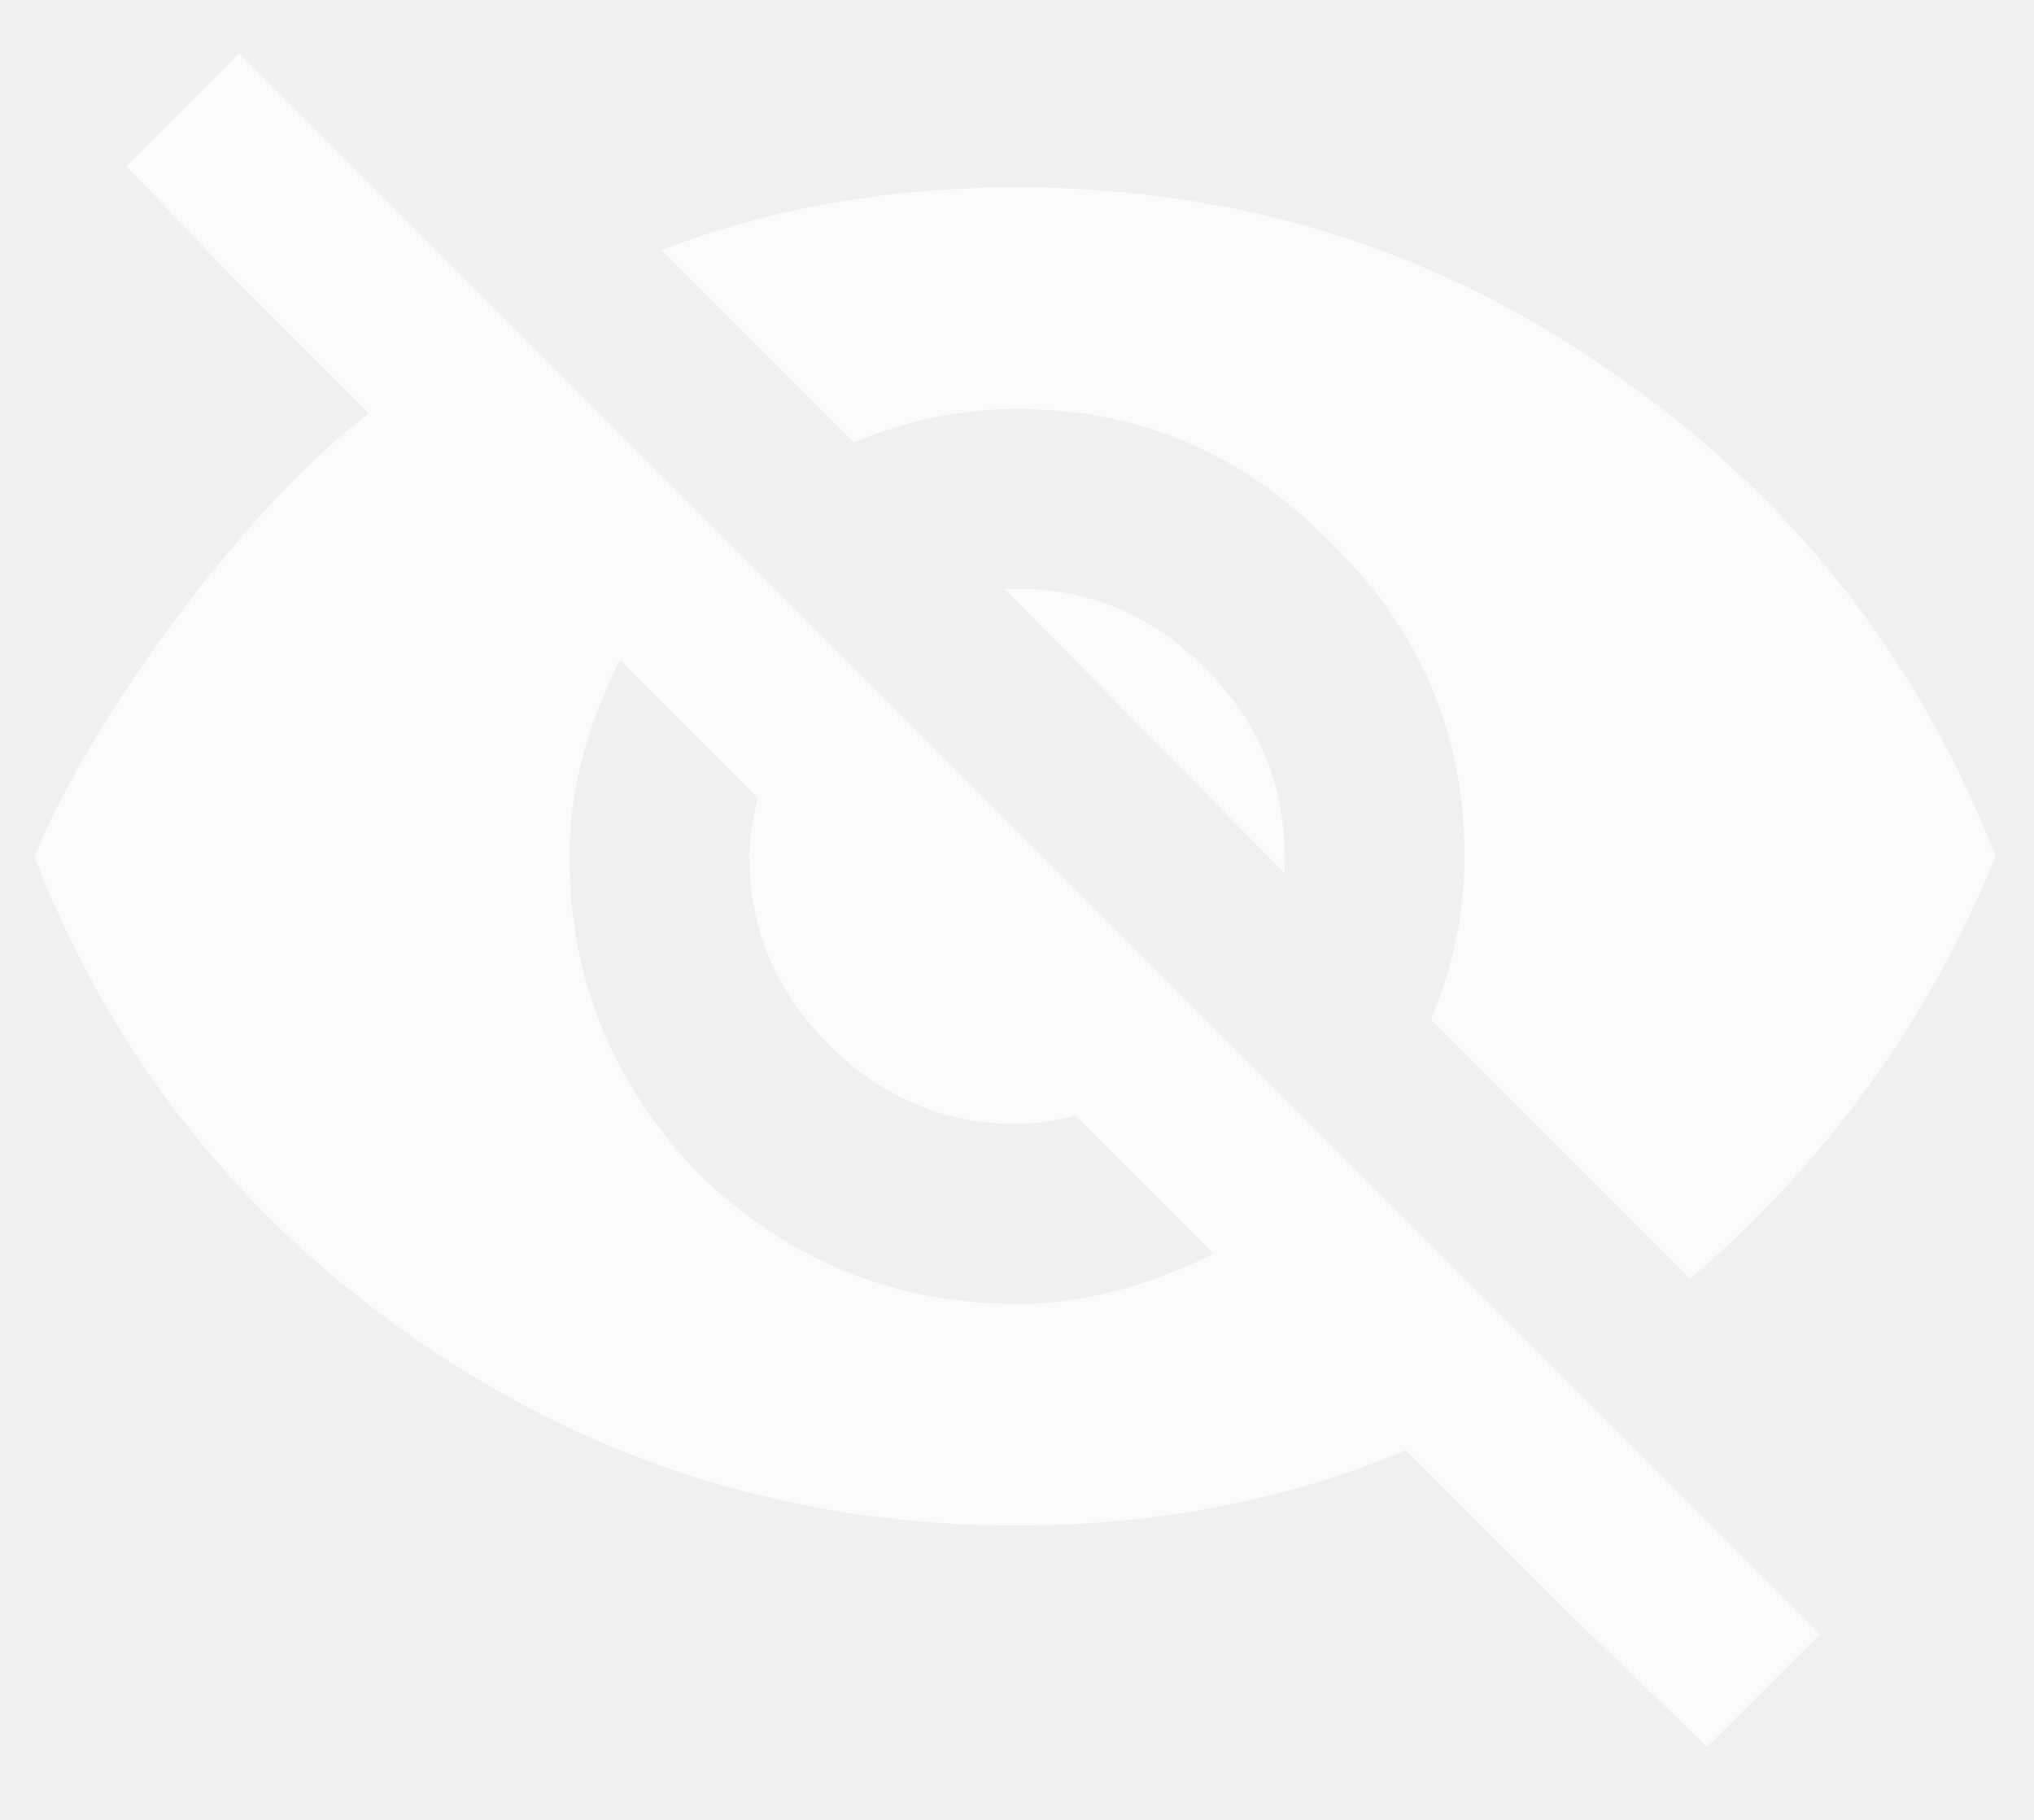
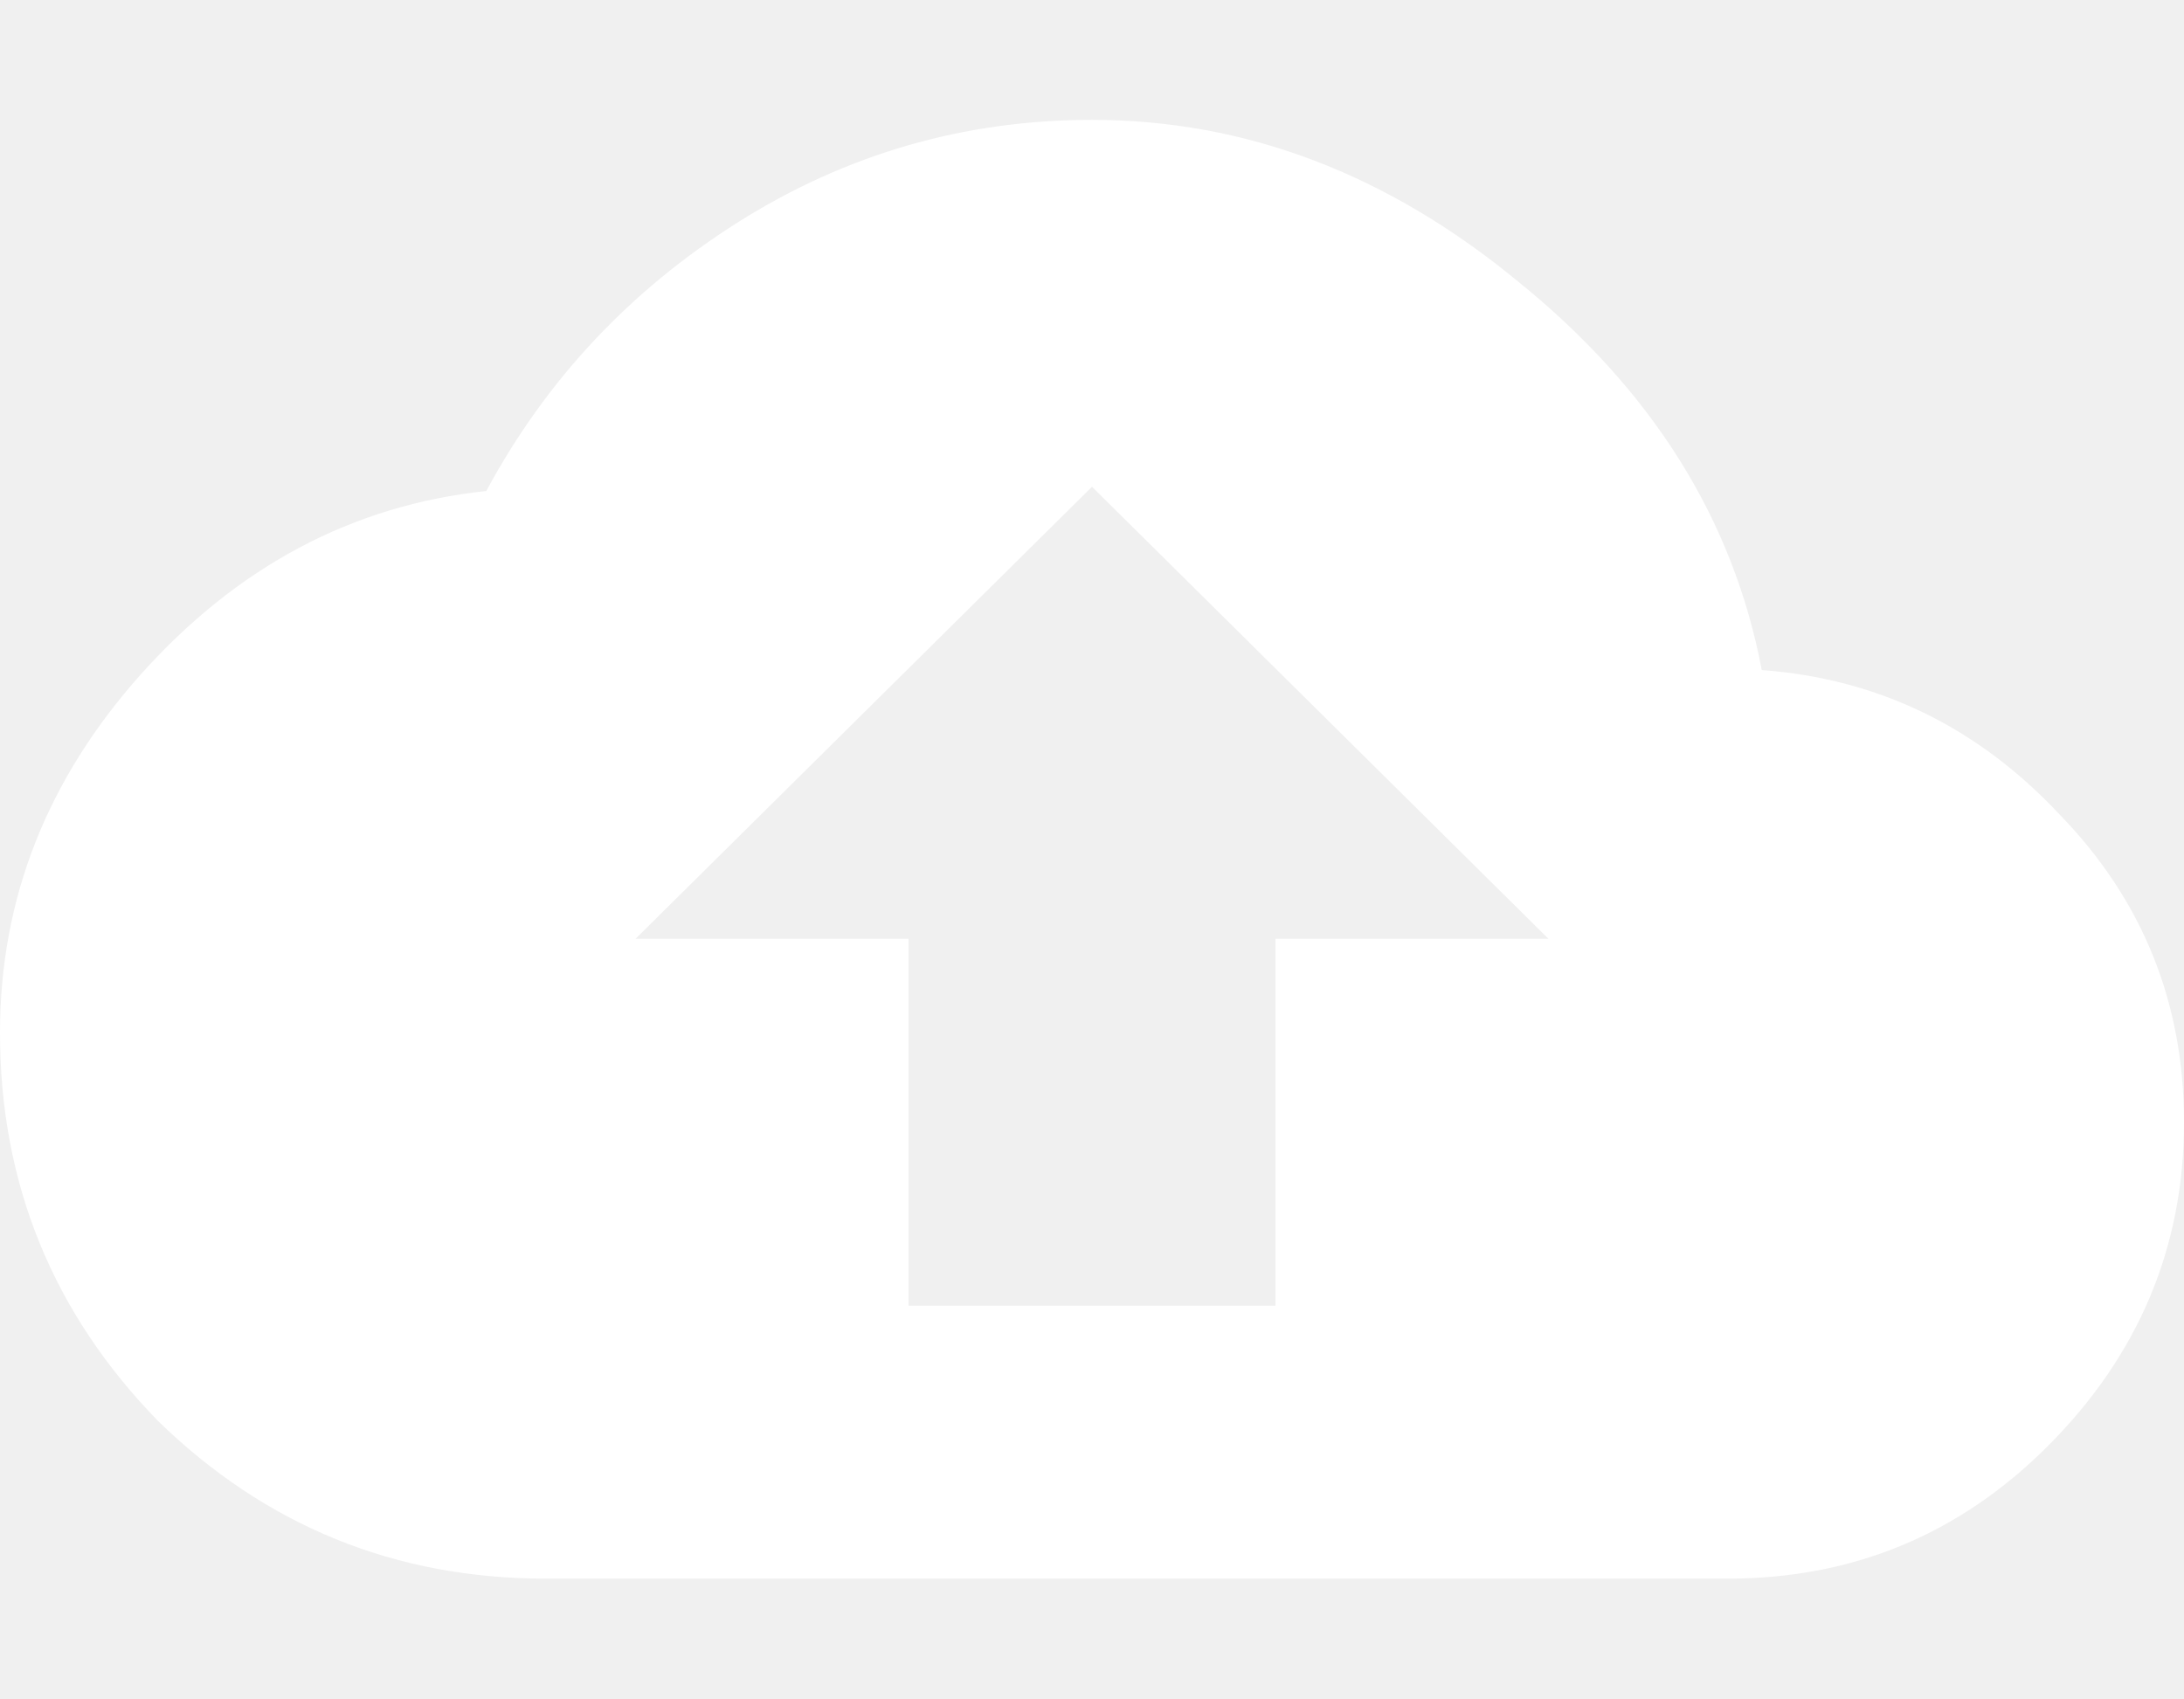
- <svg xmlns="http://www.w3.org/2000/svg" width="19" height="17" viewBox="0 0 19 17" fill="none">
-   <path d="M9.383 5.5H9.5C10.177 5.5 10.763 5.747 11.258 6.242C11.753 6.737 12 7.323 12 8V8.156L9.383 5.5ZM5.789 6.164C5.477 6.789 5.32 7.401 5.32 8C5.32 9.146 5.724 10.135 6.531 10.969C7.365 11.776 8.354 12.18 9.5 12.18C10.099 12.18 10.711 12.023 11.336 11.711L10.047 10.422C9.839 10.474 9.656 10.5 9.5 10.5C8.823 10.5 8.237 10.253 7.742 9.758C7.247 9.263 7 8.677 7 8C7 7.844 7.026 7.661 7.078 7.453L5.789 6.164ZM1.18 1.555L2.234 0.5L17 15.266L15.945 16.32C15.815 16.19 15.398 15.787 14.695 15.109C14.018 14.432 13.497 13.912 13.133 13.547C12.013 14.016 10.802 14.25 9.5 14.25C7.443 14.25 5.581 13.677 3.914 12.531C2.247 11.385 1.049 9.875 0.32 8C0.607 7.323 1.049 6.581 1.648 5.773C2.273 4.94 2.872 4.302 3.445 3.859C3.133 3.547 2.69 3.104 2.117 2.531C1.57 1.958 1.258 1.633 1.18 1.555ZM9.5 3.82C8.979 3.82 8.471 3.924 7.977 4.133L6.18 2.336C7.195 1.945 8.302 1.75 9.5 1.75C11.557 1.75 13.406 2.323 15.047 3.469C16.713 4.615 17.912 6.125 18.641 8C18.016 9.536 17.065 10.852 15.789 11.945L13.367 9.523C13.575 9.029 13.68 8.521 13.68 8C13.68 6.854 13.263 5.878 12.43 5.07C11.622 4.237 10.646 3.82 9.5 3.82Z" fill="white" fill-opacity="0.75" />
+ <svg xmlns="http://www.w3.org/2000/svg" width="18" height="14" viewBox="0 0 18 14" fill="none">
+   <path d="M10.512 7.738H12.762L9 4.012L5.238 7.738H7.488V10.762H10.512V7.738ZM14.52 5.523C15.48 5.594 16.301 5.992 16.98 6.719C17.66 7.422 18 8.266 18 9.25C18 10.281 17.625 11.172 16.875 11.922C16.148 12.648 15.27 13.012 14.238 13.012H4.5C3.258 13.012 2.191 12.578 1.301 11.711C0.434 10.82 0 9.754 0 8.512C0 7.41 0.387 6.426 1.16 5.559C1.957 4.668 2.906 4.164 4.008 4.047C4.5 3.133 5.191 2.395 6.082 1.832C6.973 1.27 7.945 0.988 9 0.988C10.266 0.988 11.438 1.434 12.516 2.324C13.617 3.215 14.285 4.281 14.52 5.523Z" fill="white" />
</svg>
